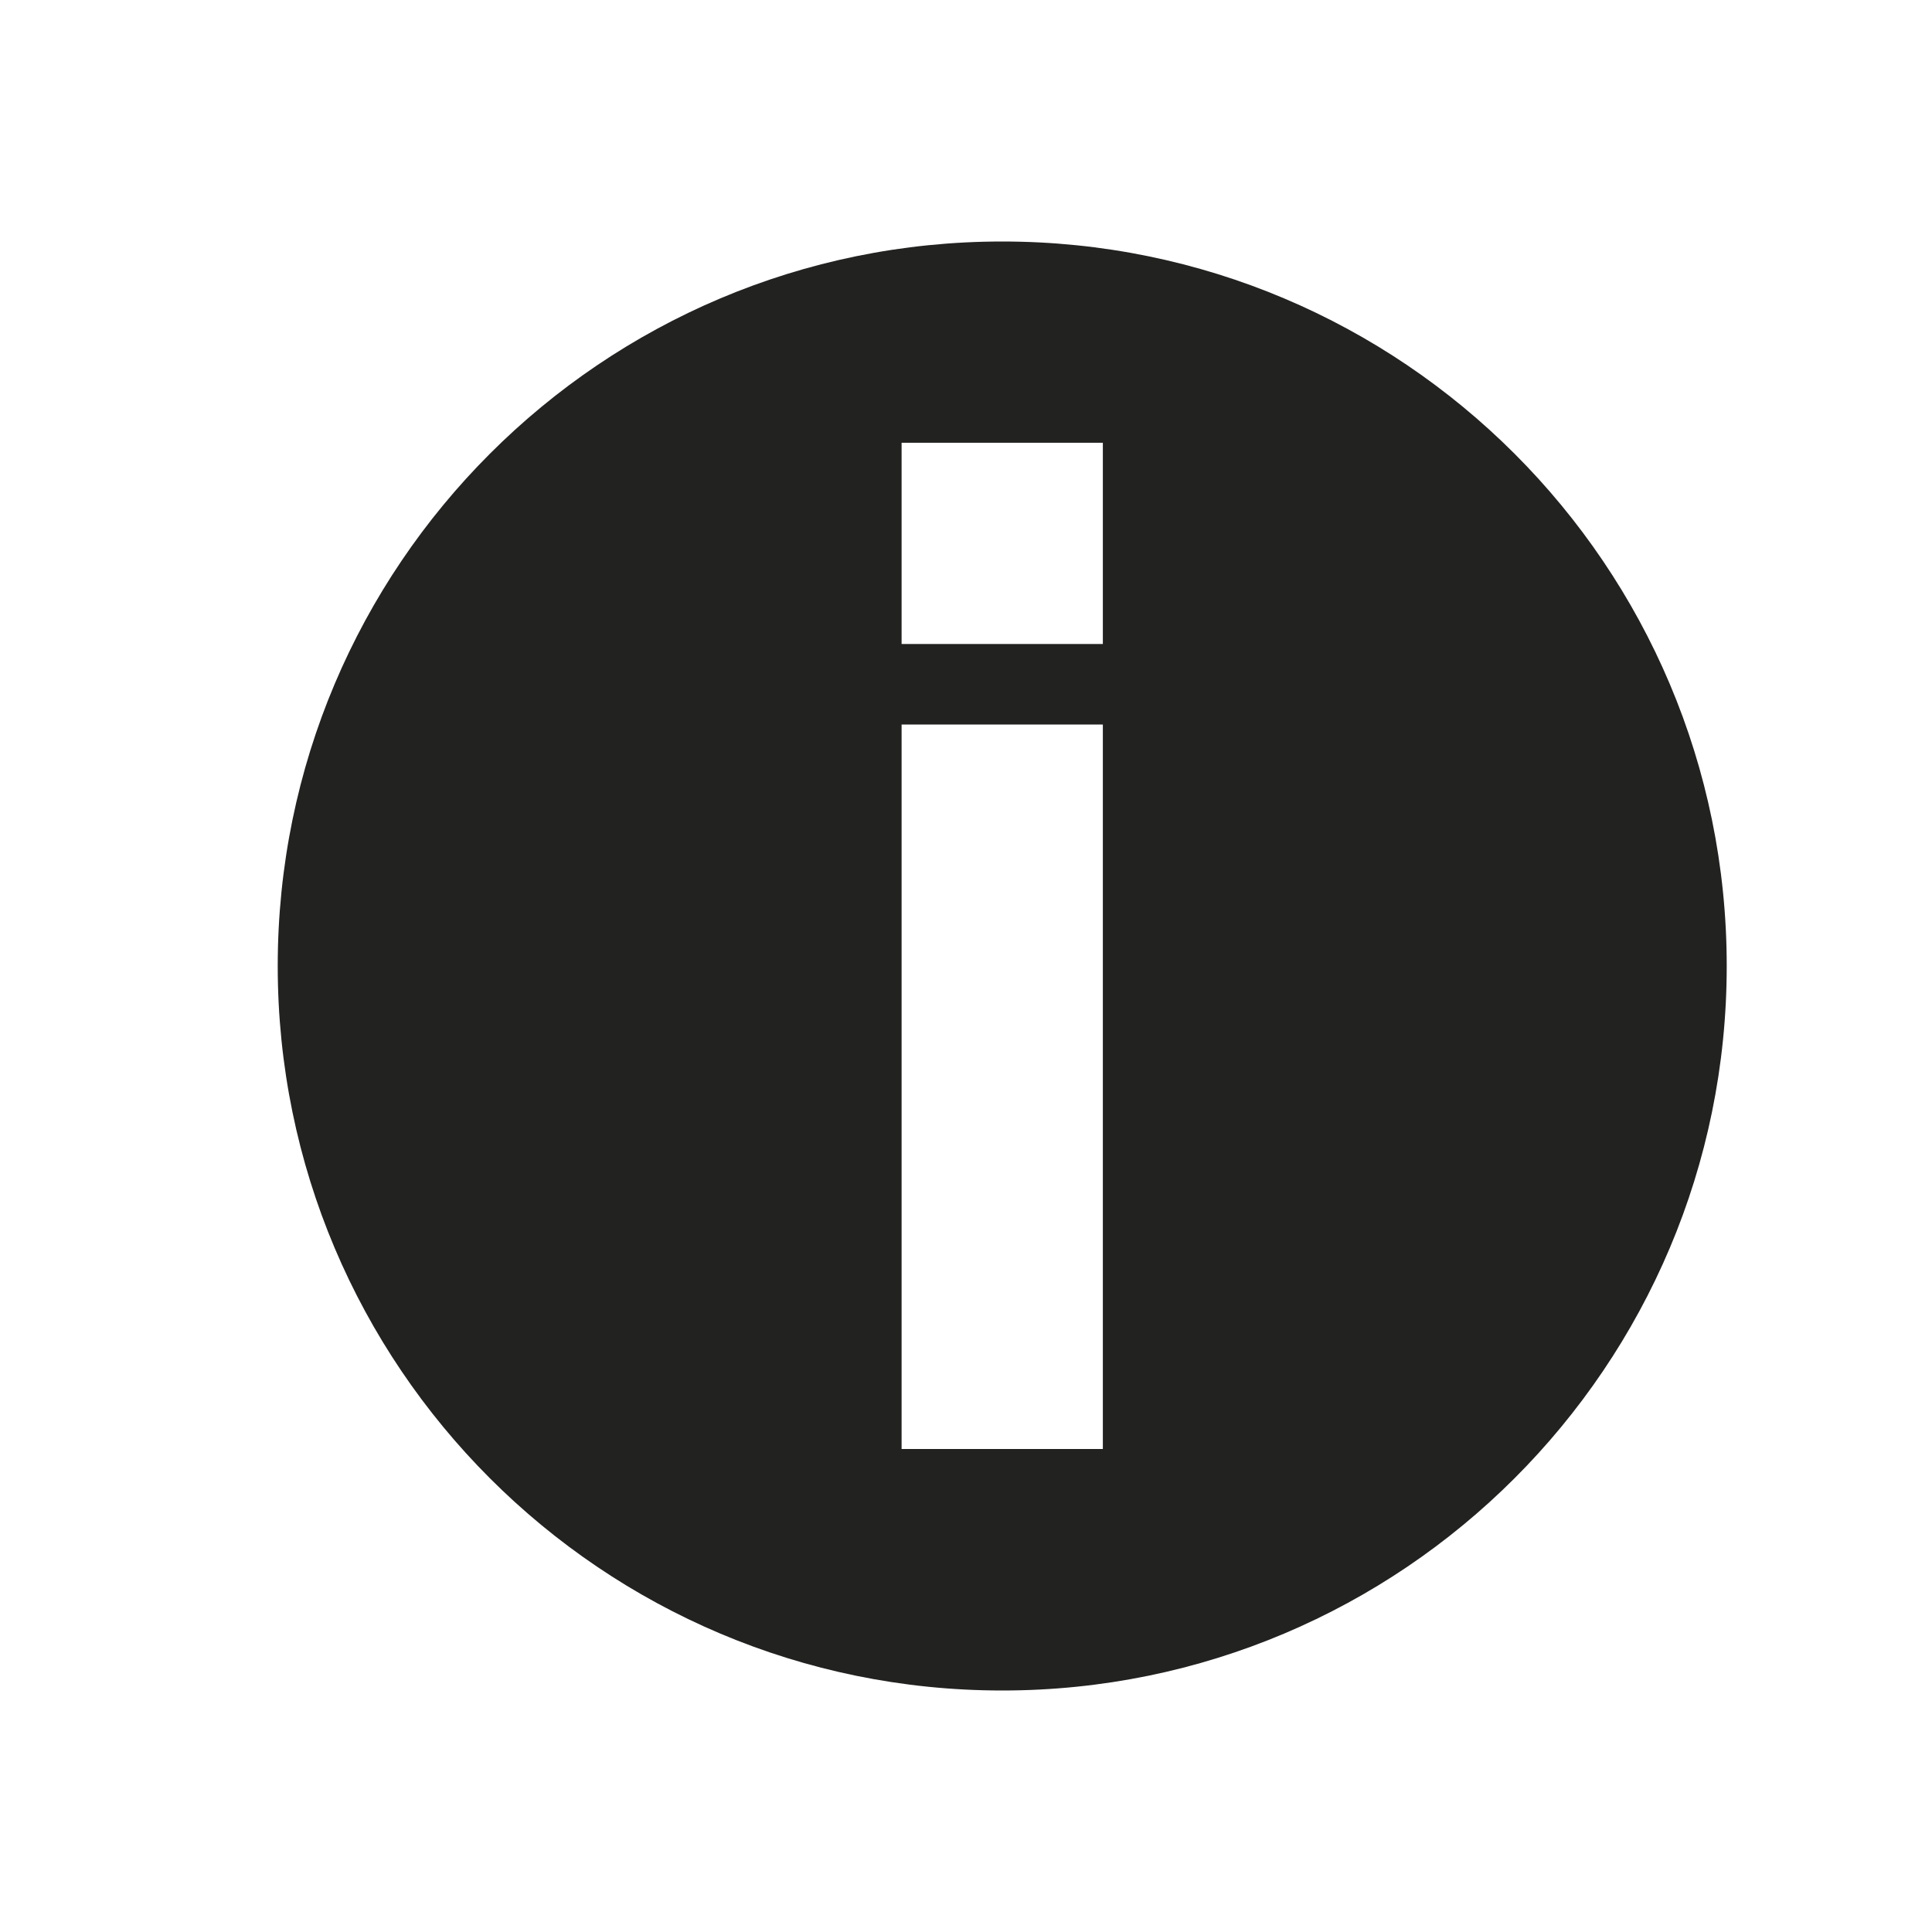
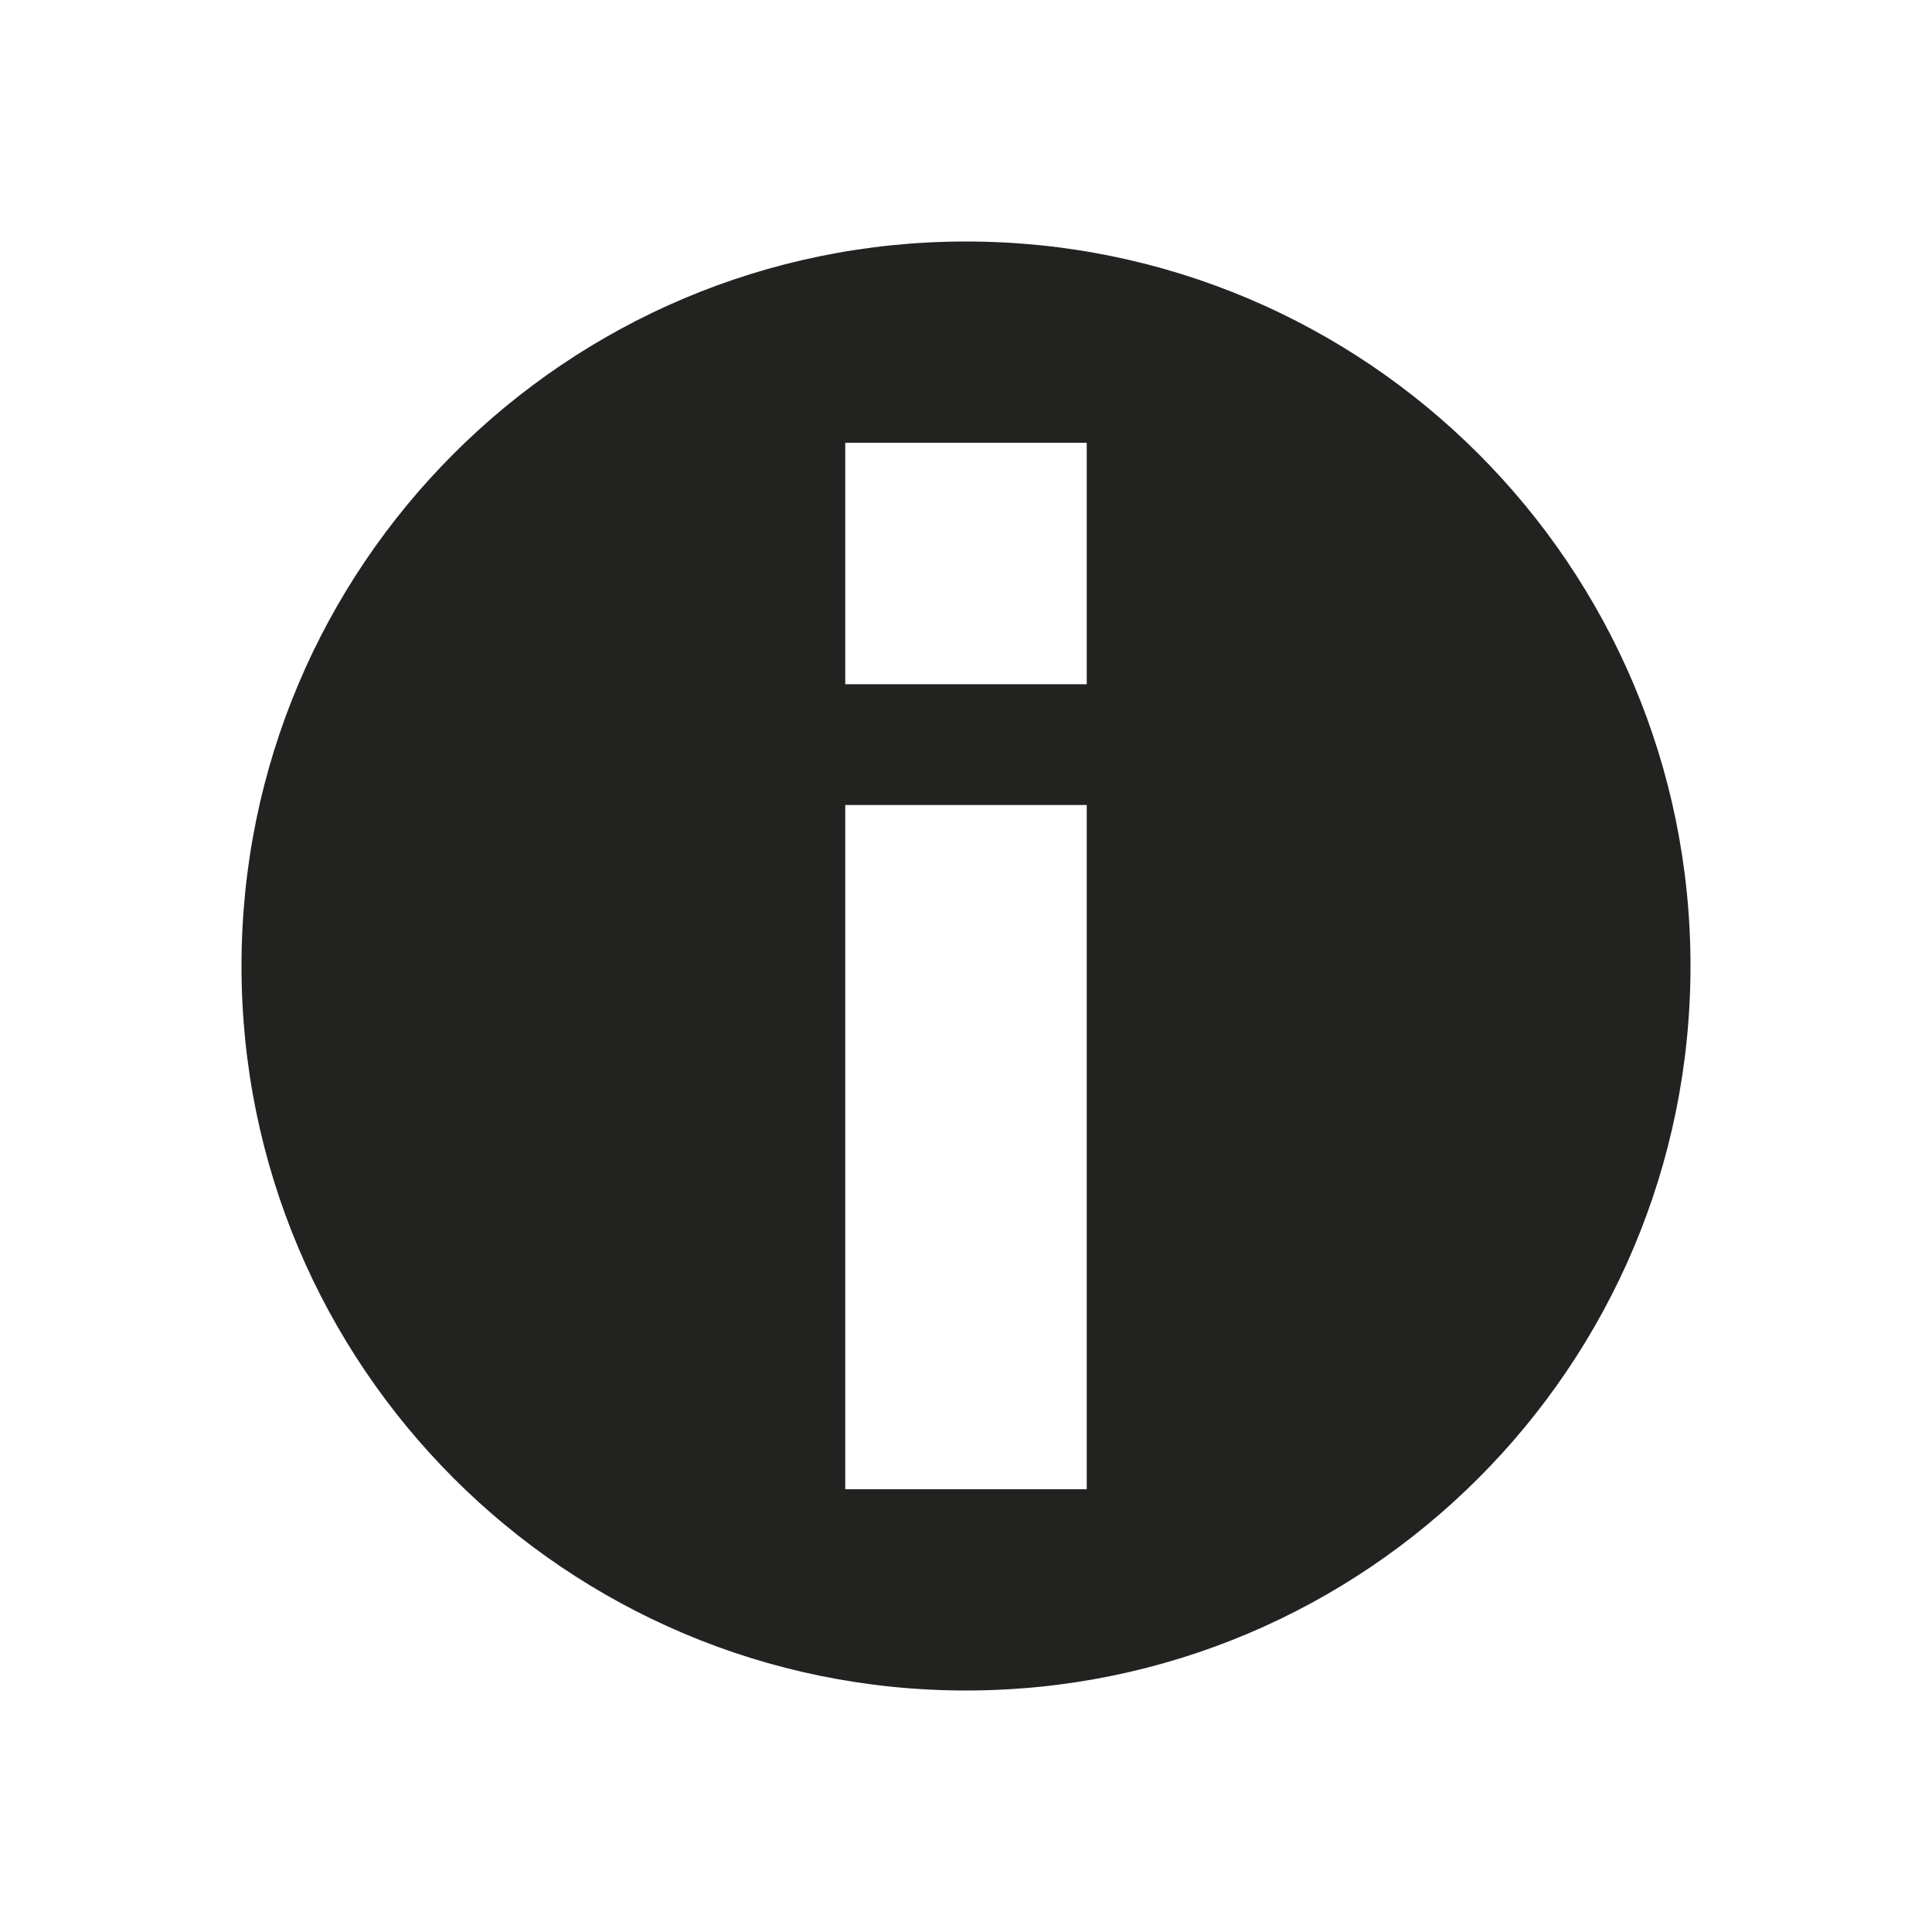
<svg xmlns="http://www.w3.org/2000/svg" viewBox="0 0 48 48">
  <g id="layout">
-     <path d="M42.9,24a18,18,0,1,1-18-18A18,18,0,0,1,42.9,24ZM27.4,11h-5v5h5Zm-5,25h5V18h-5Z" fill="#222221" fill-rule="evenodd" />
+     <path d="M42,24A18,18,0,1,1,24,6,18,18,0,0,1,42,24ZM27,11H21v6h6ZM21,37h6V20H21Z" fill="#222221" fill-rule="evenodd" />
  </g>
</svg>
